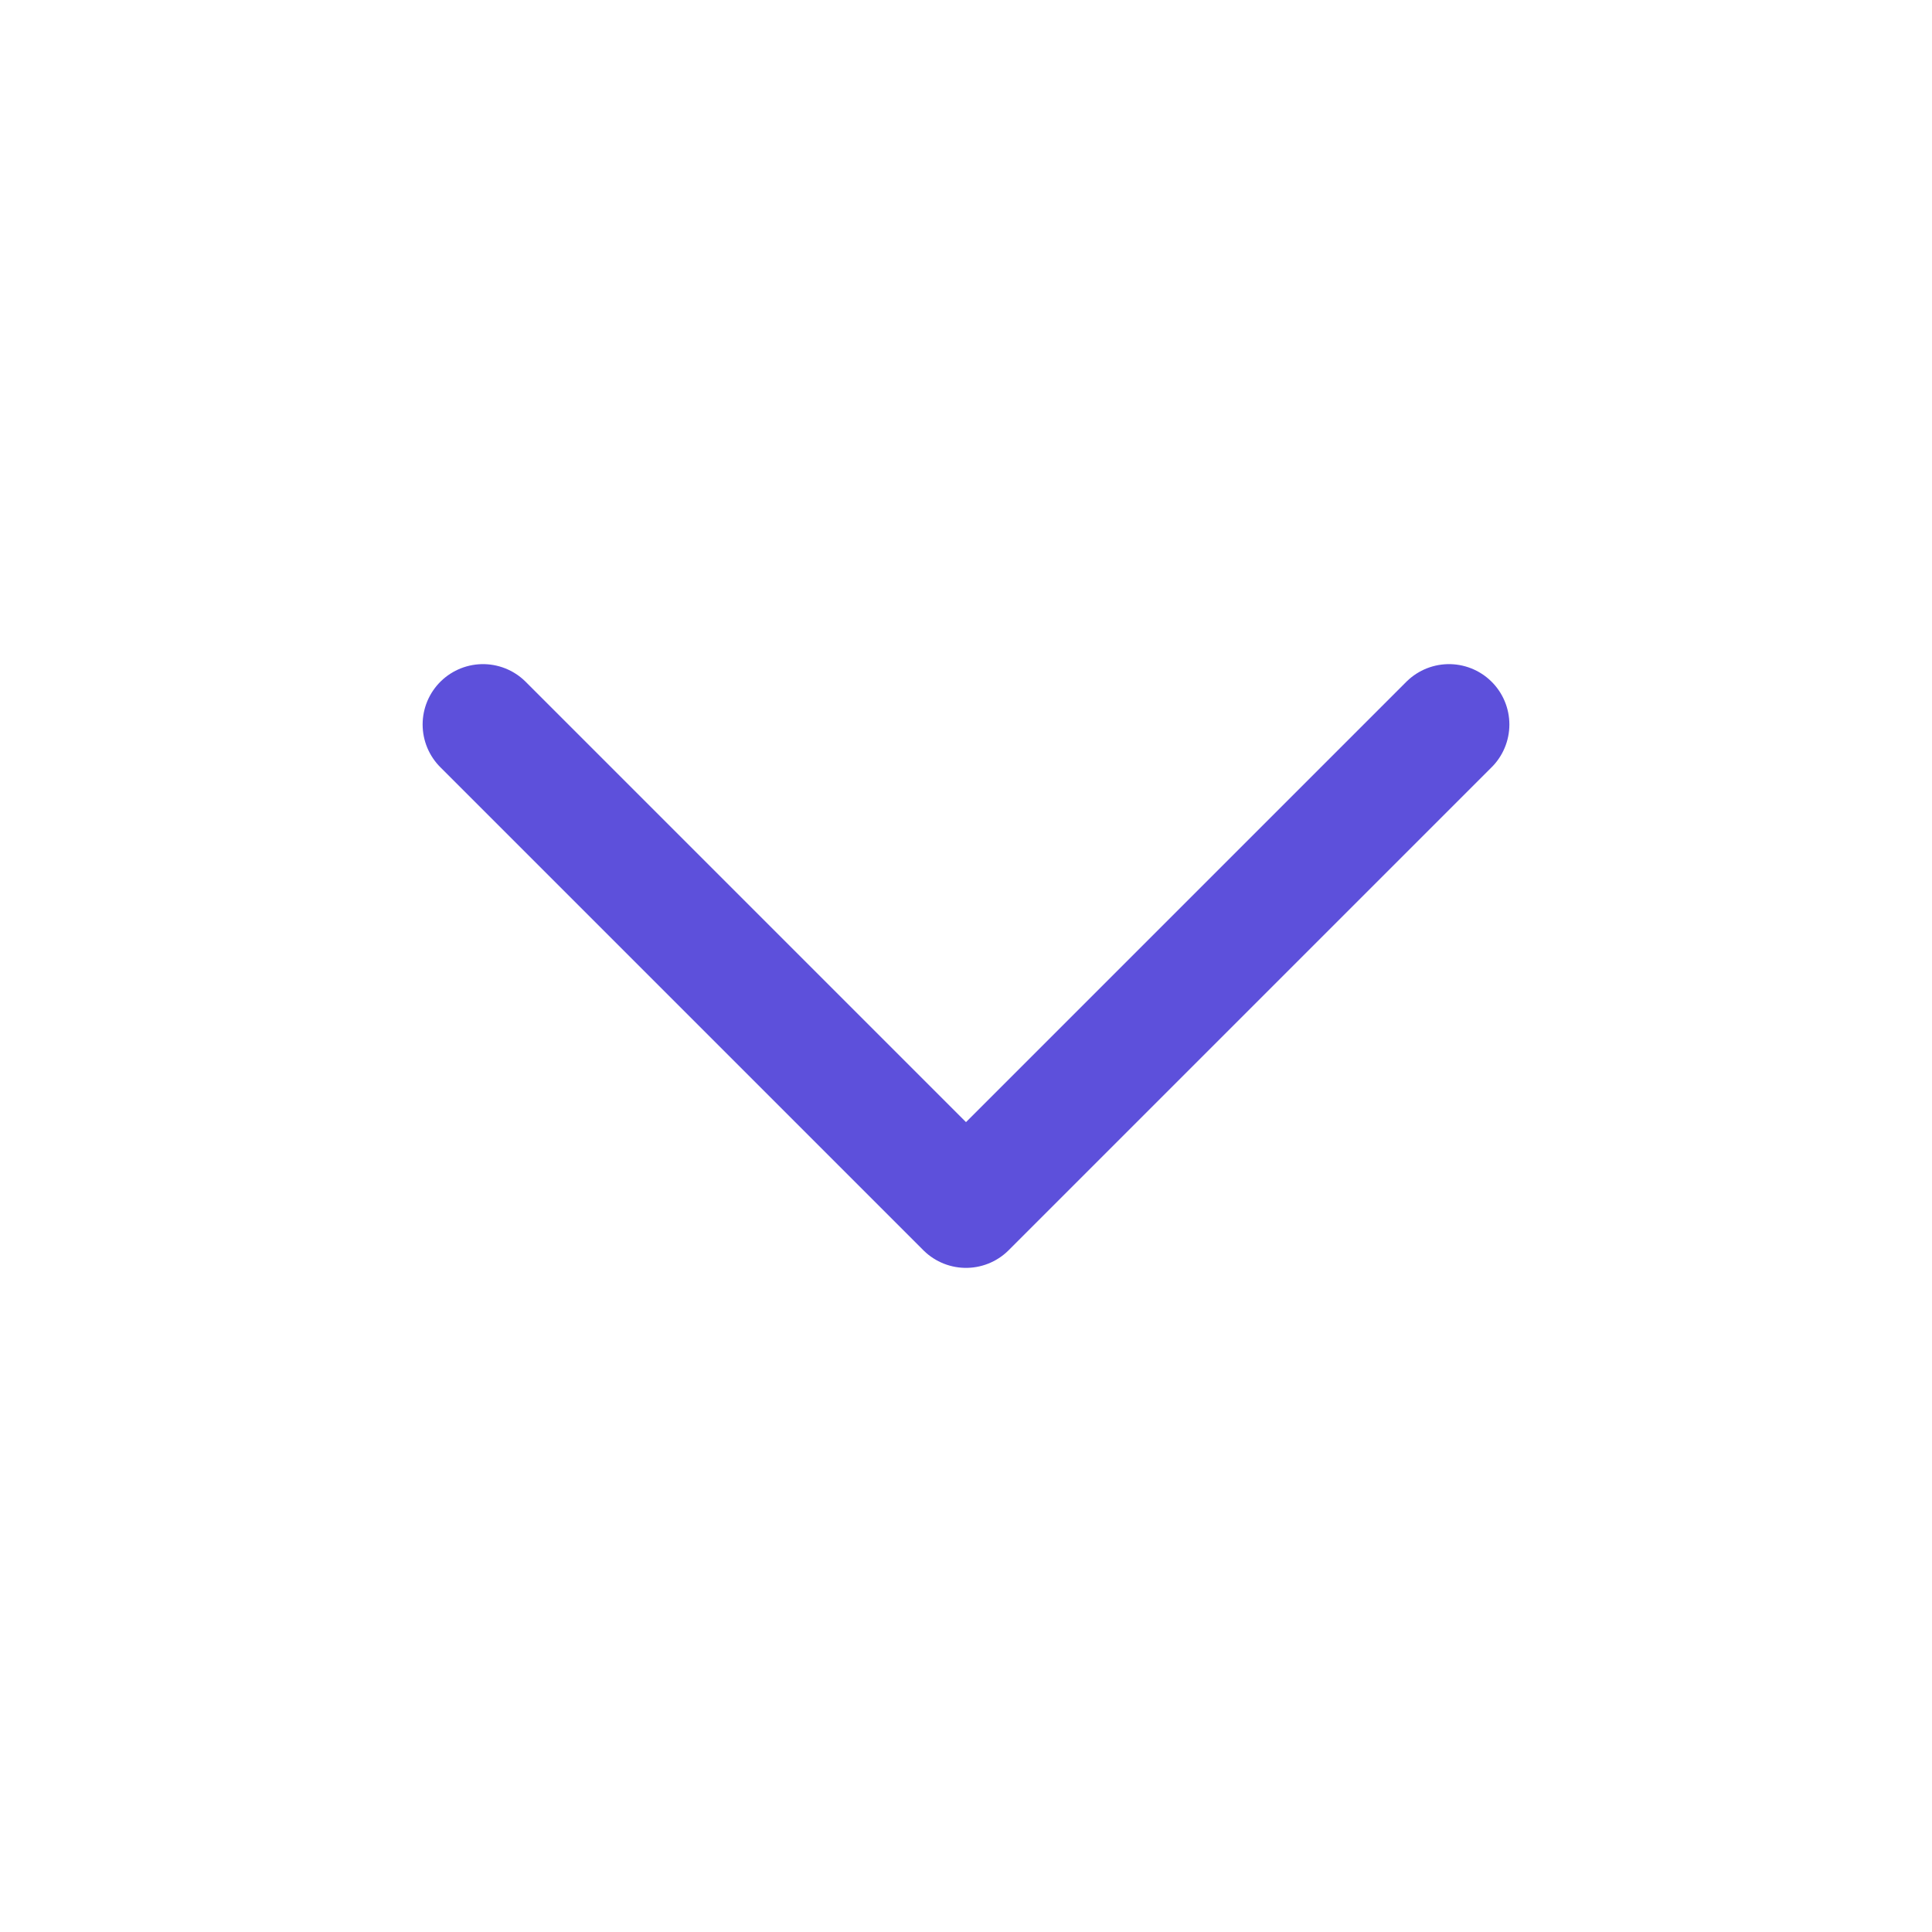
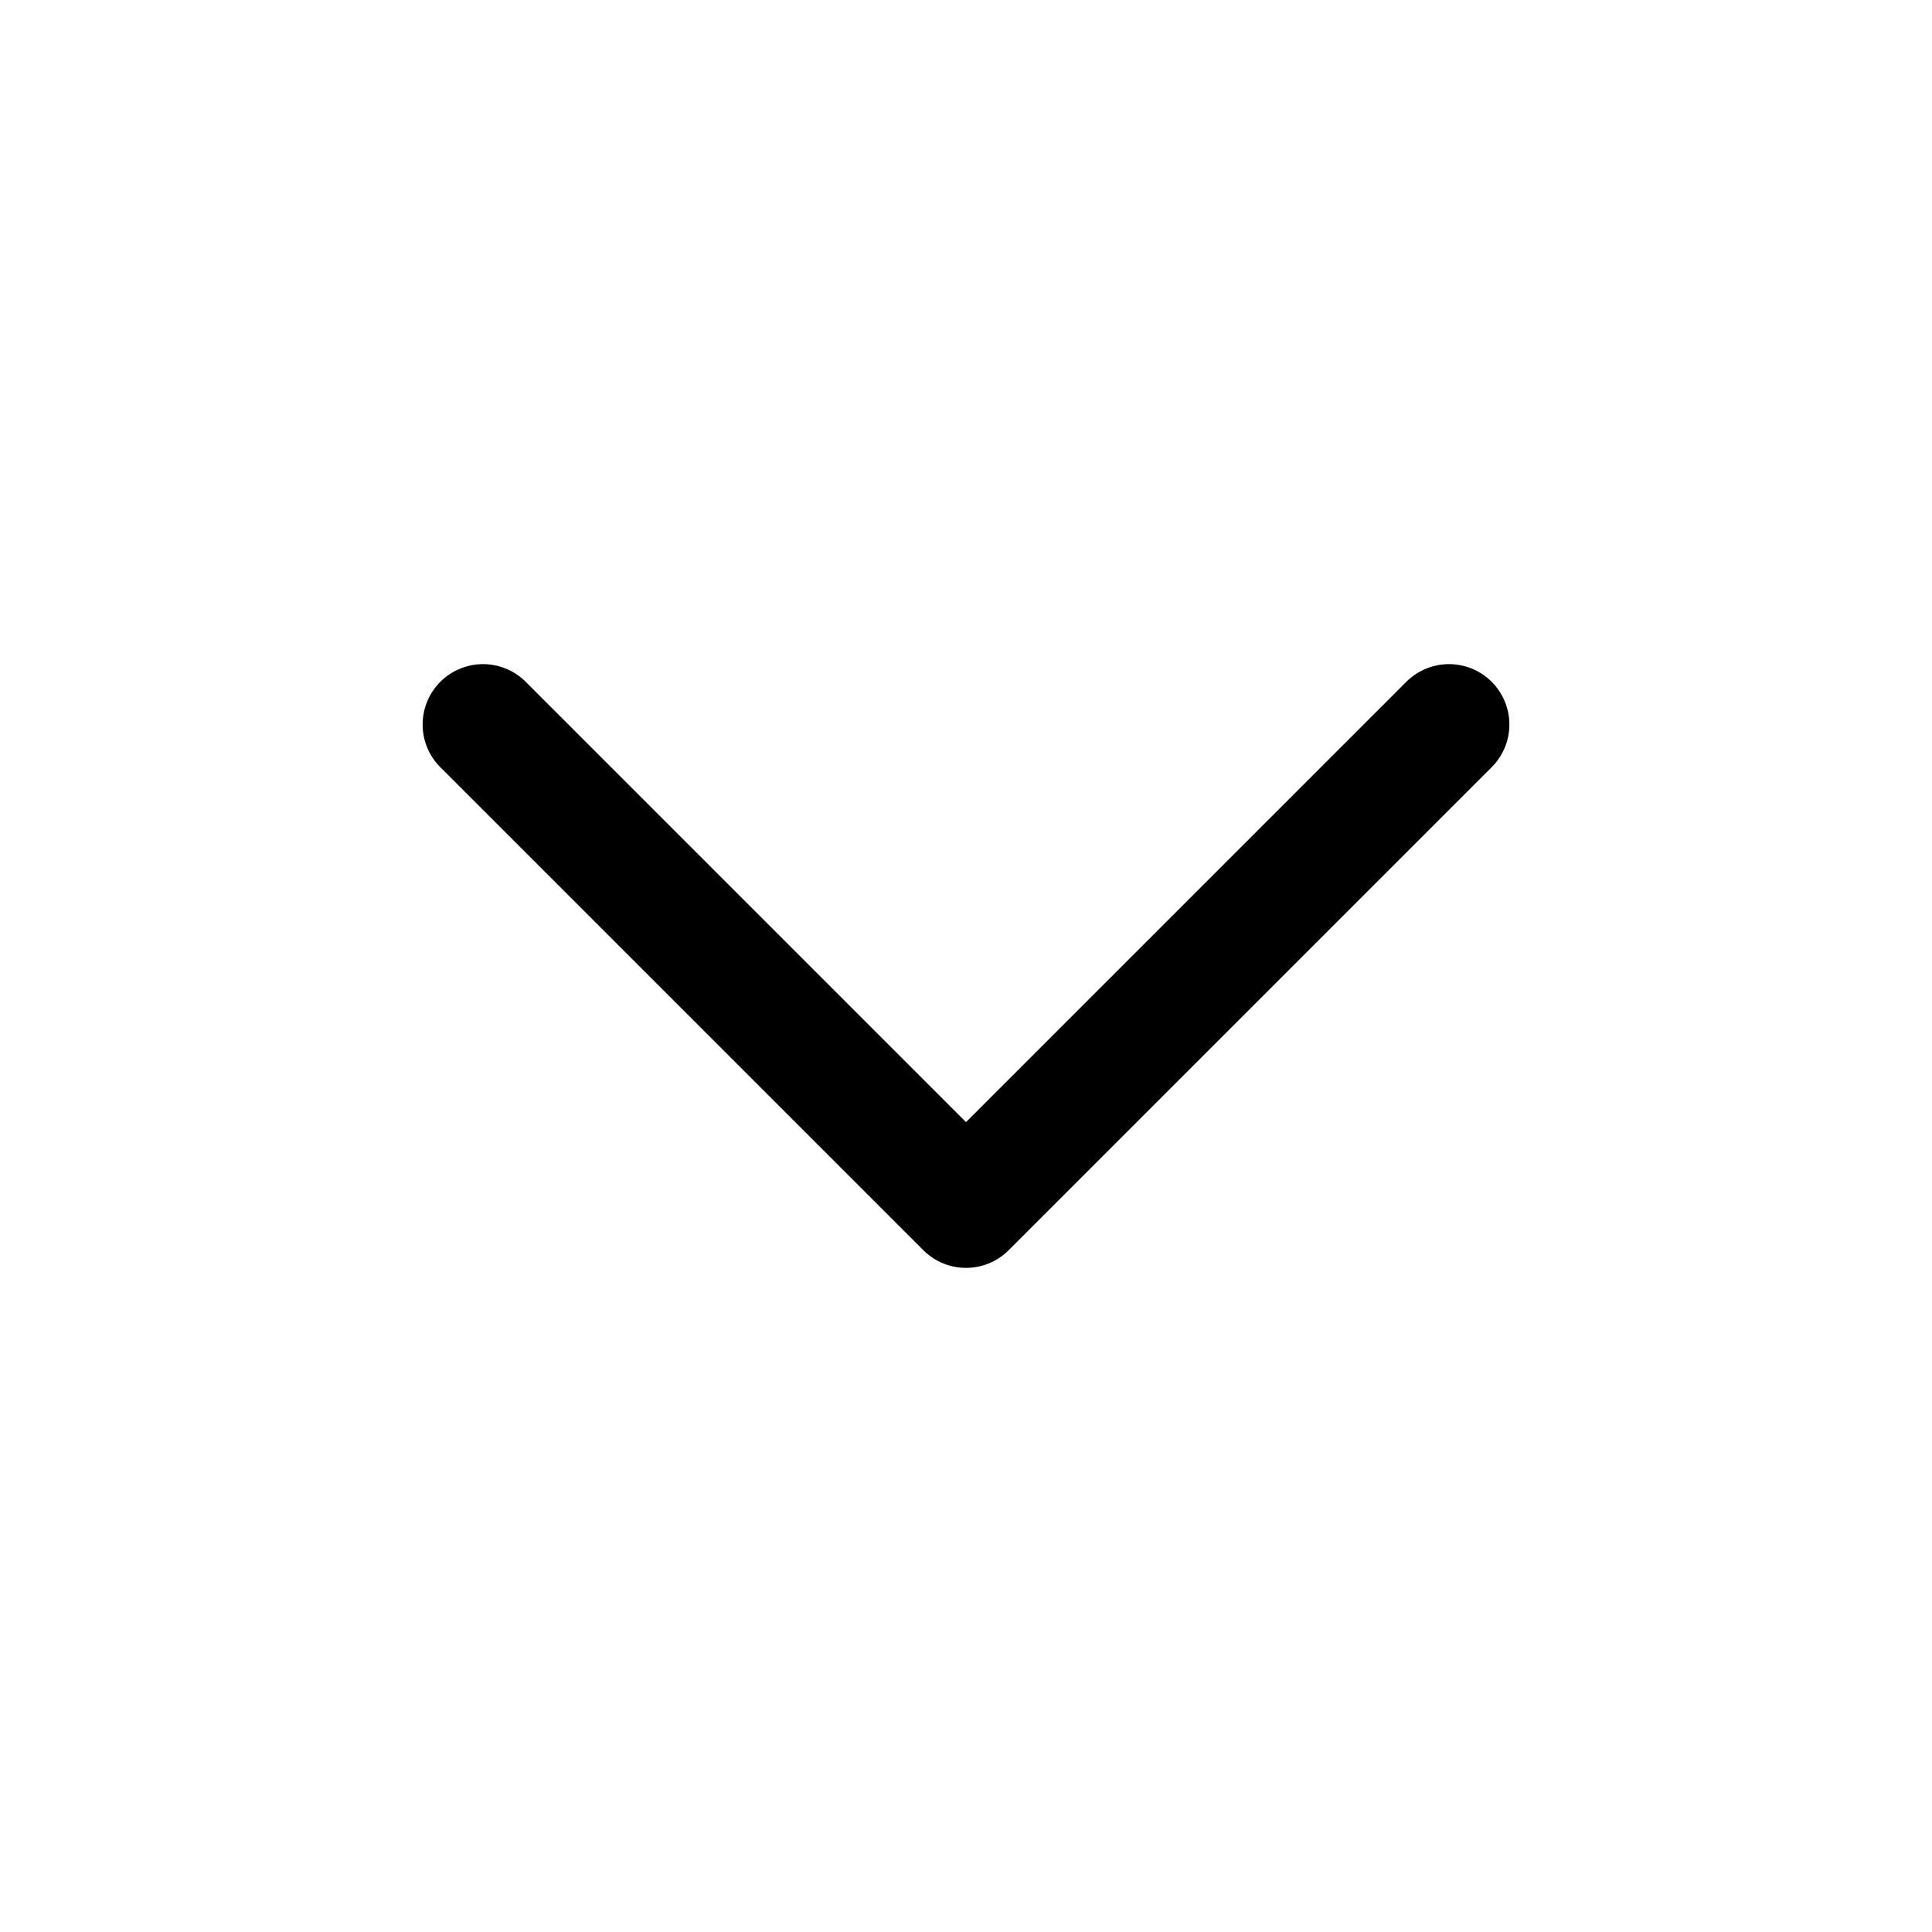
<svg xmlns="http://www.w3.org/2000/svg" id="Groupe_17" data-name="Groupe 17" width="24" height="24" viewBox="0 0 24 24">
  <path id="Tracé_4" data-name="Tracé 4" d="M0,0H24V24H0Z" fill="none" />
-   <path id="Tracé_5" data-name="Tracé 5" d="M6,9l6,6,6-6" fill="none" stroke="#5d50db" stroke-linecap="round" stroke-linejoin="round" stroke-width="1.5" />
+   <path id="Tracé_5" data-name="Tracé 5" d="M6,9l6,6,6-6" fill="none" stroke="currentColor" stroke-linecap="round" stroke-linejoin="round" stroke-width="1.5" />
</svg>
